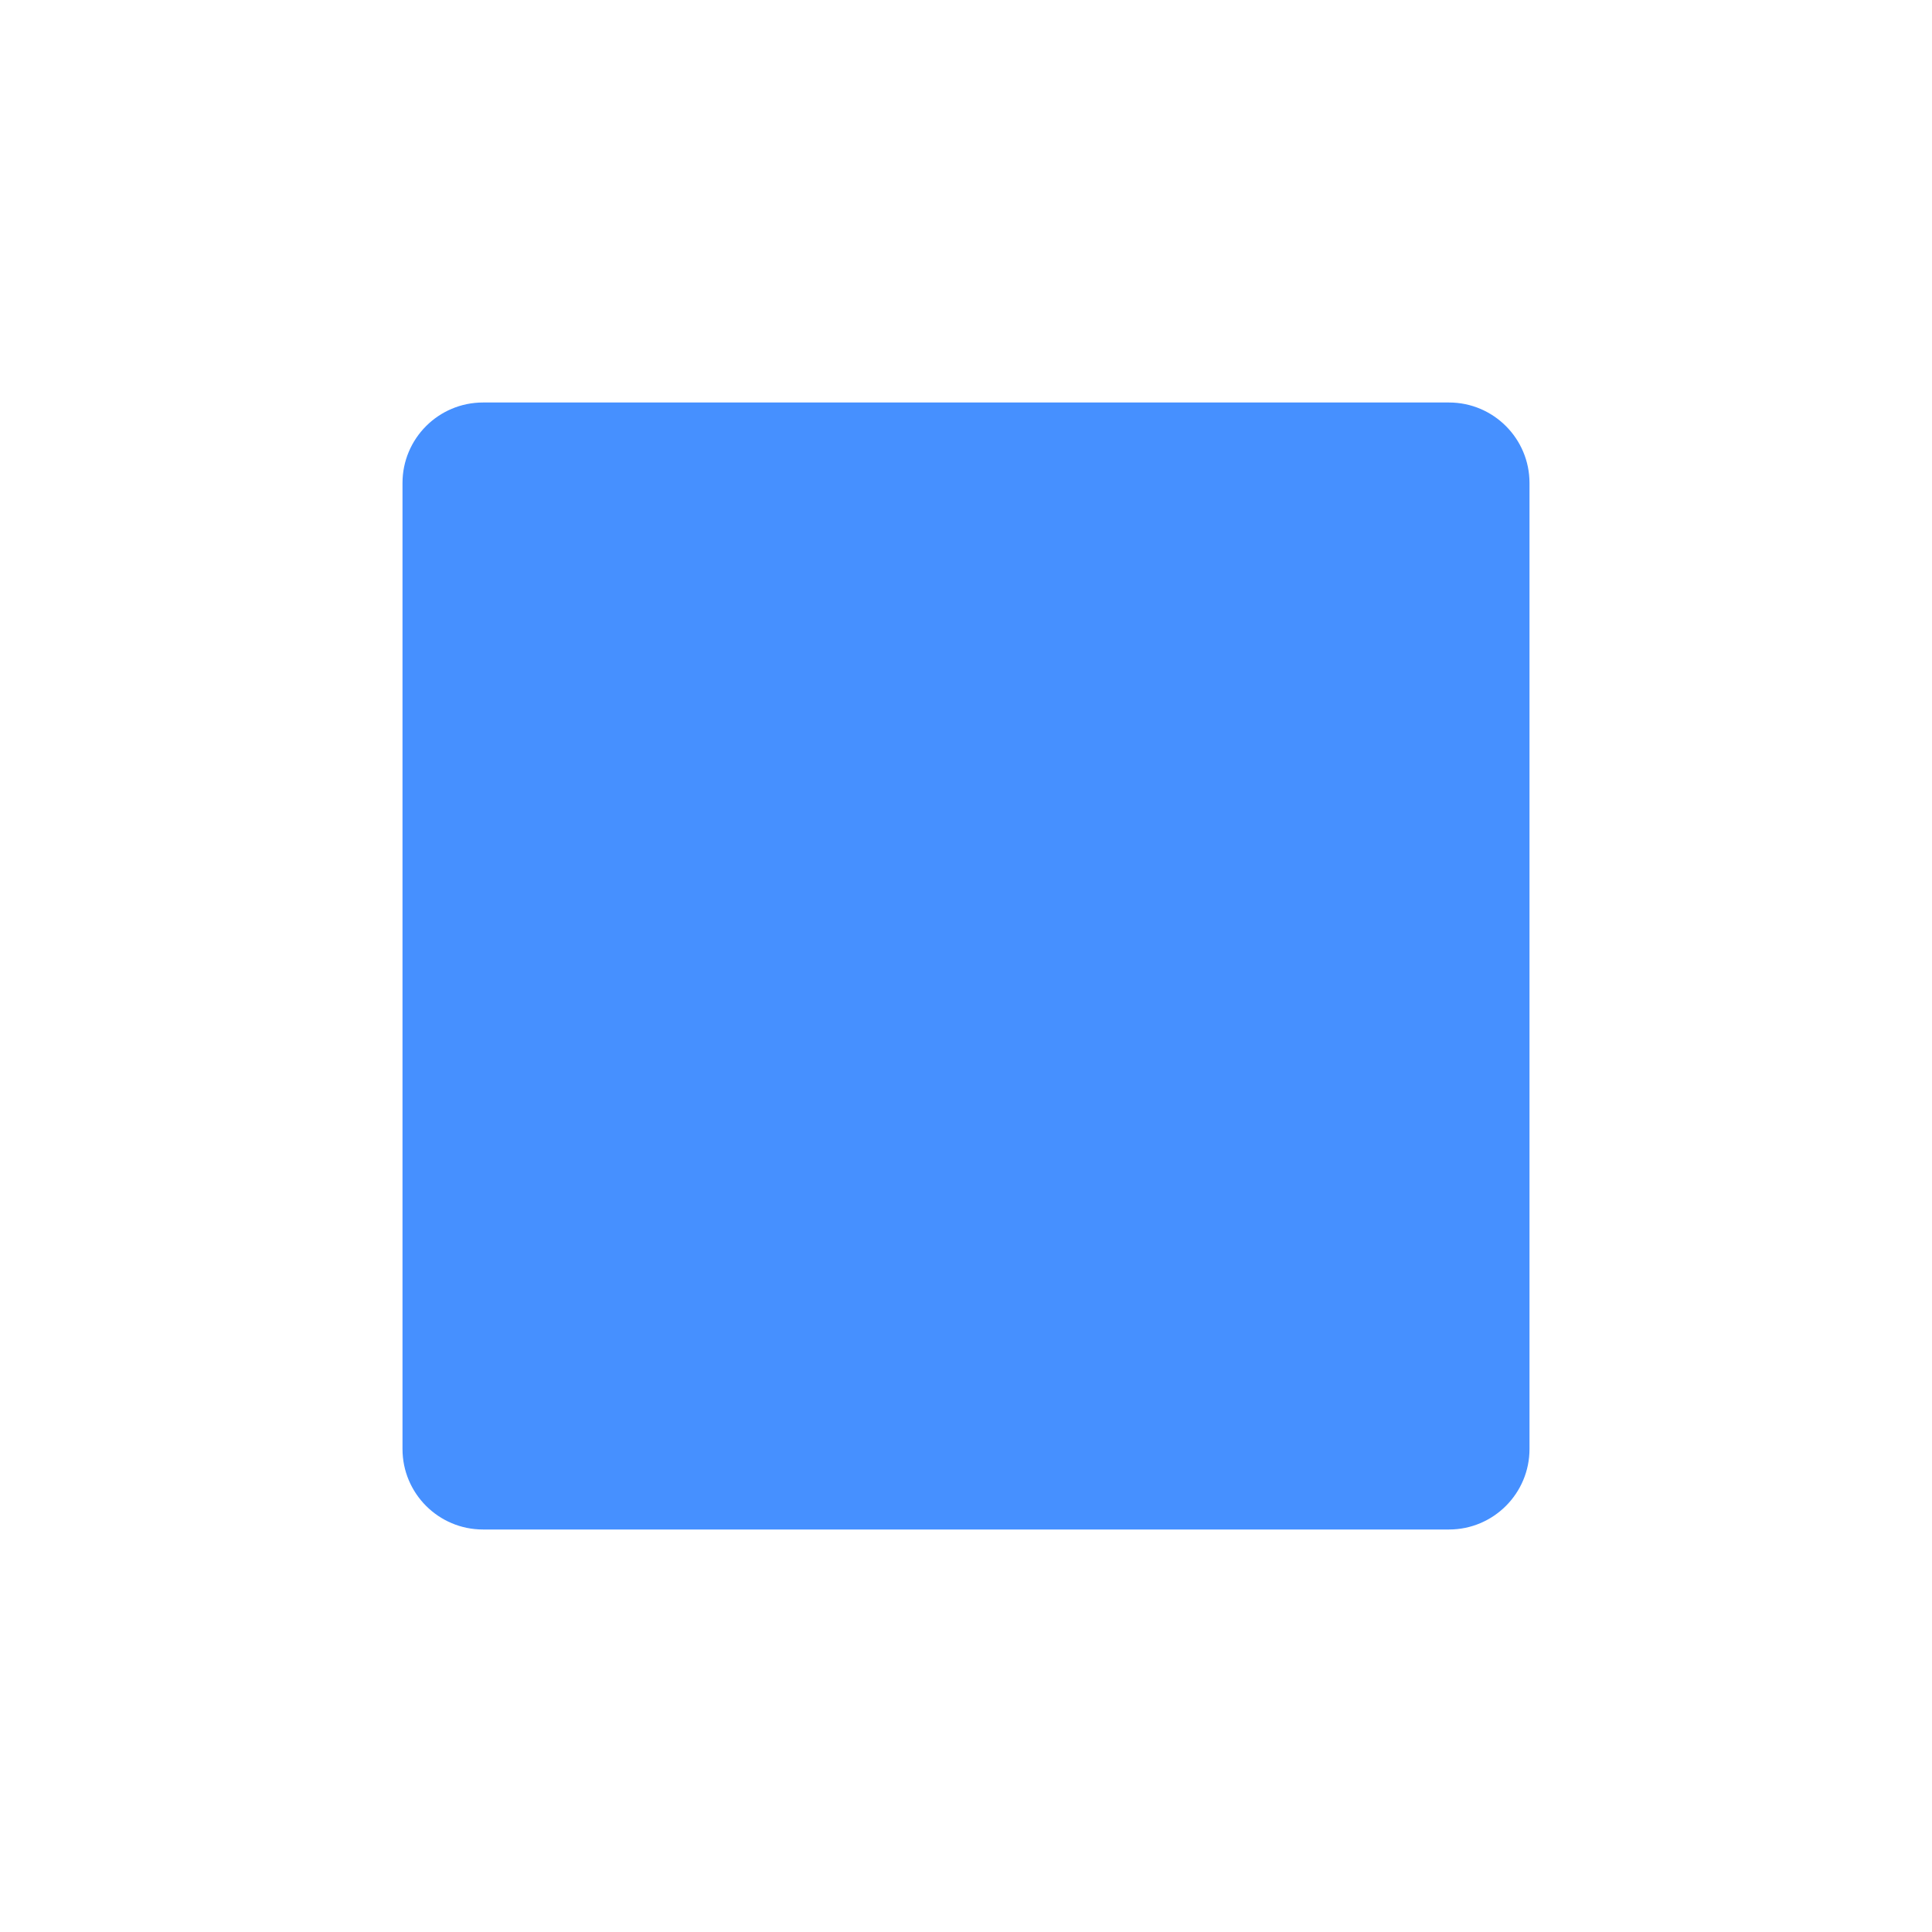
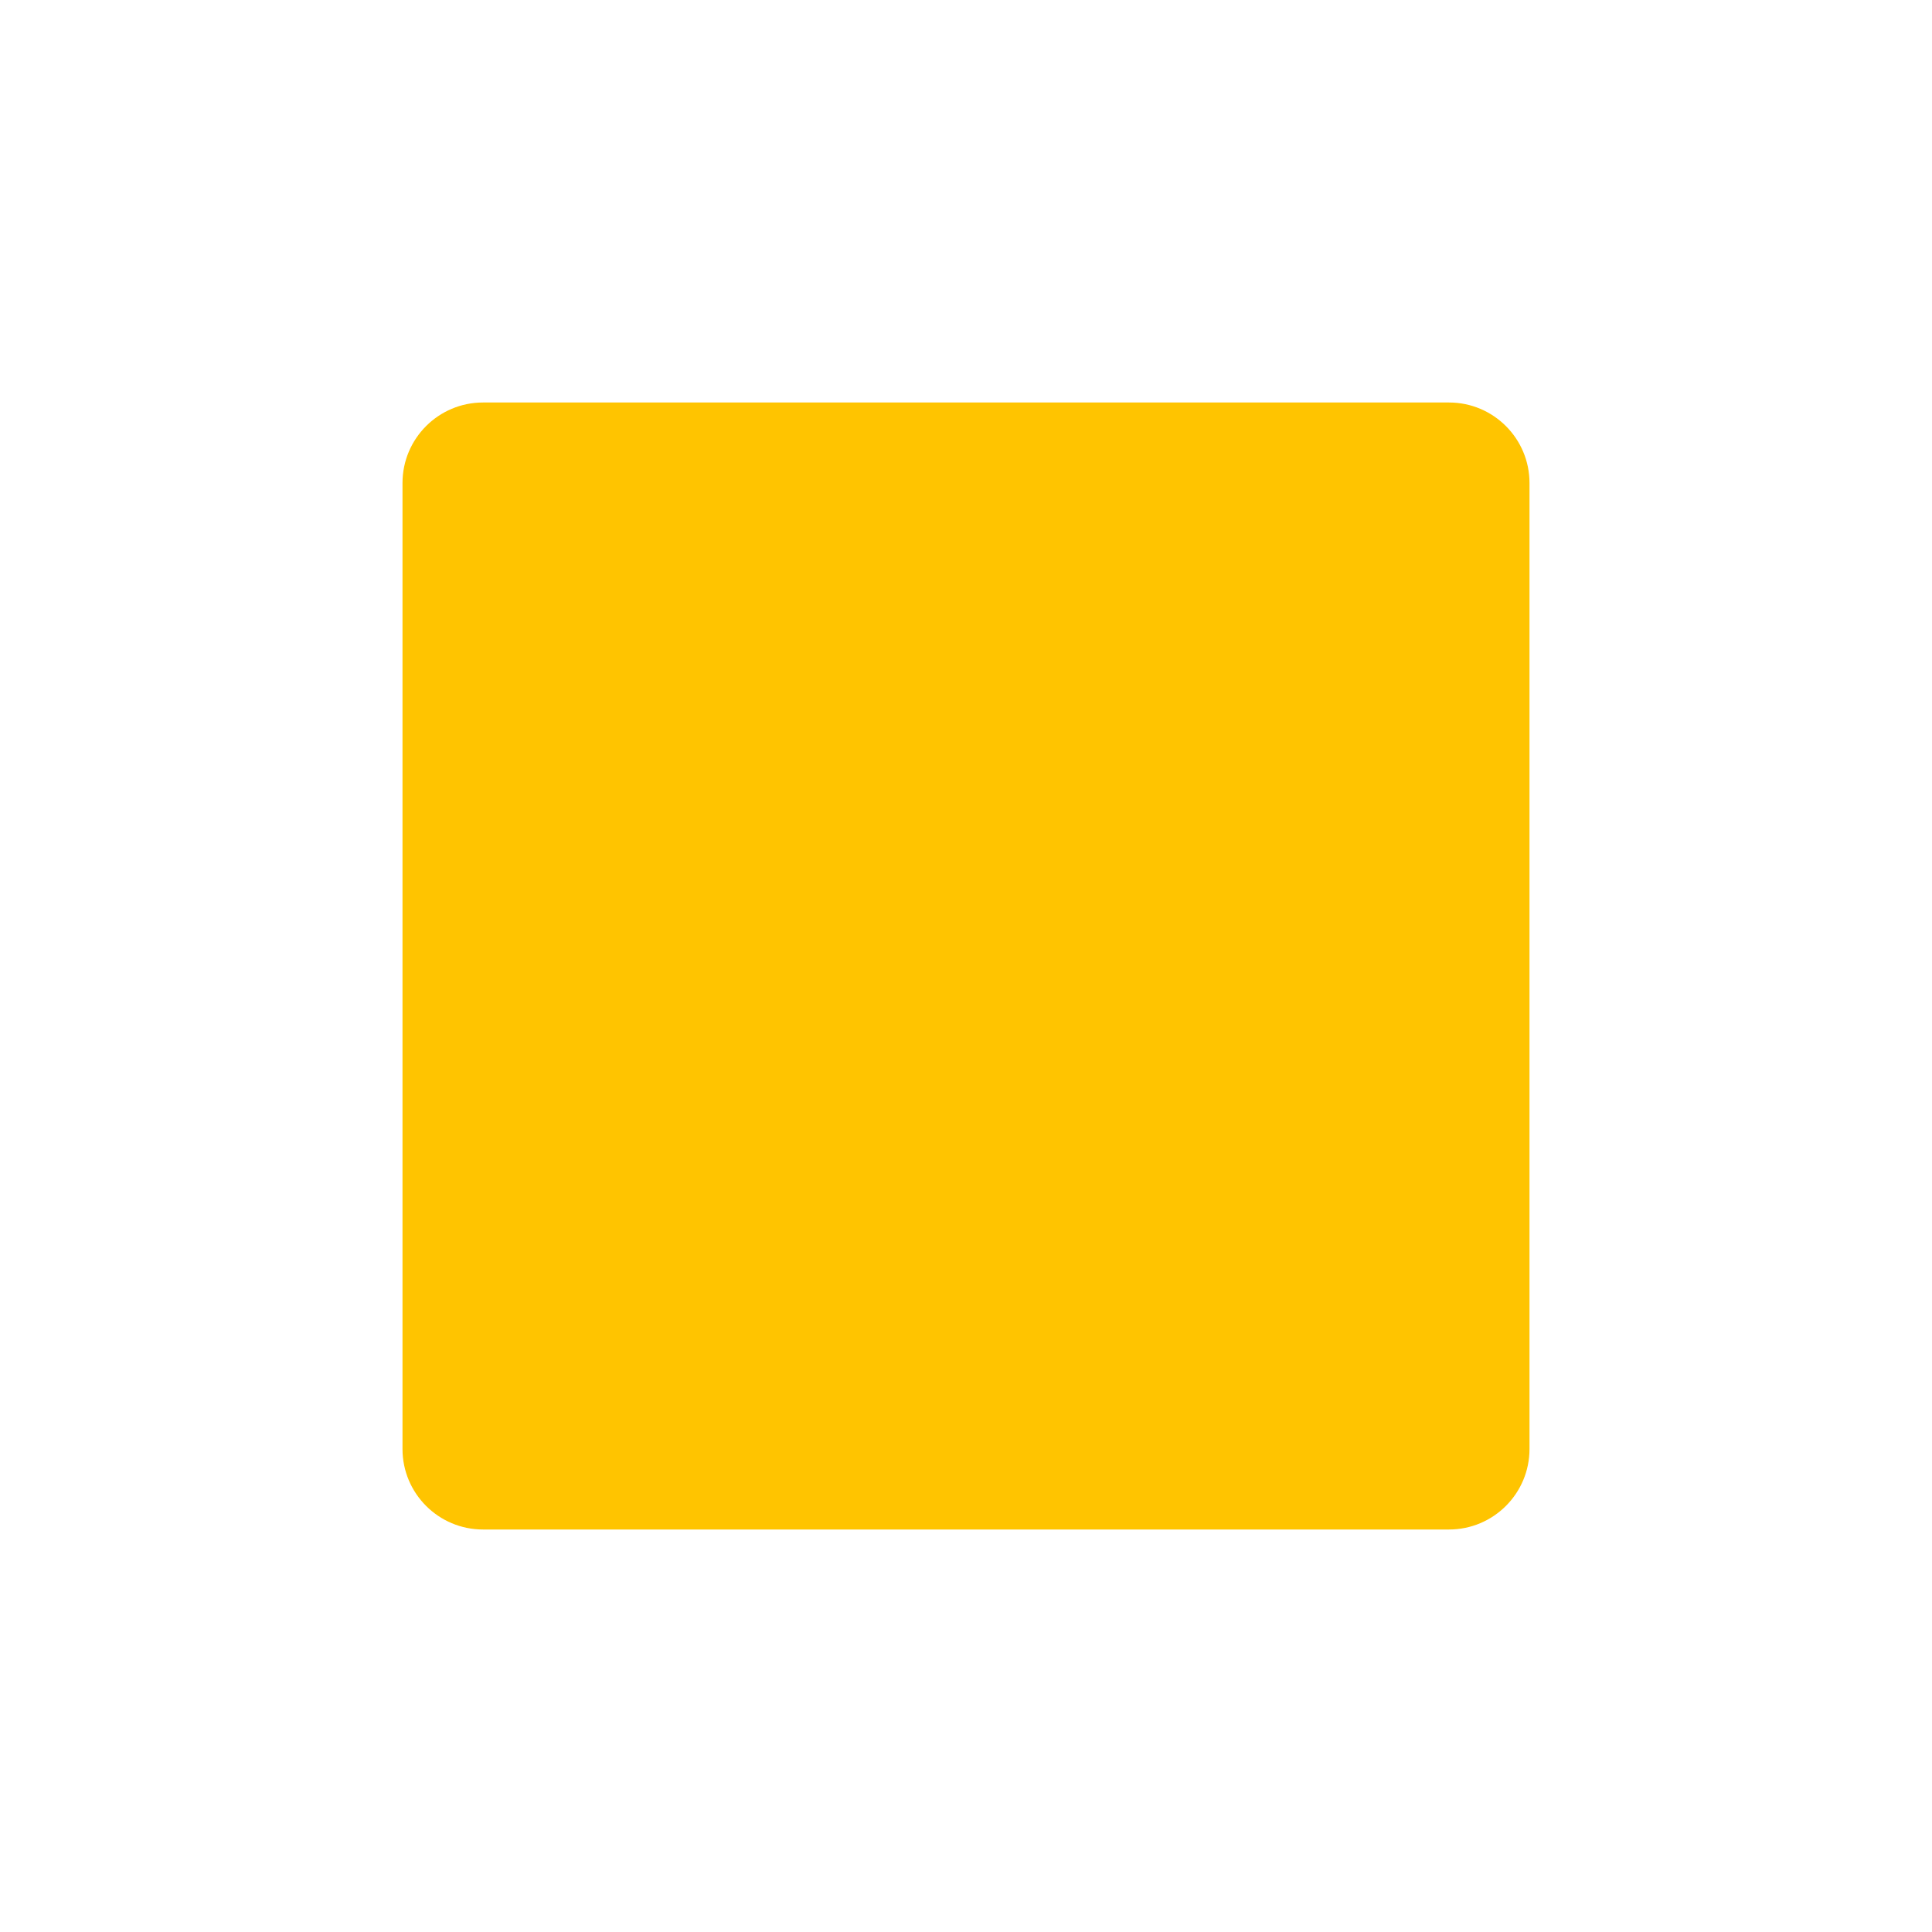
- <svg xmlns="http://www.w3.org/2000/svg" viewBox="0 0 24 24" fill="#4690FF">
+ <svg xmlns="http://www.w3.org/2000/svg" viewBox="0 0 24 24" fill="#ffc400">
  <path d="M6 5H18C18.552 5 19 5.448 19 6V18C19 18.552 18.552 19 18 19H6C5.448 19 5 18.552 5 18V6C5 5.448 5.448 5 6 5Z" />
</svg>
